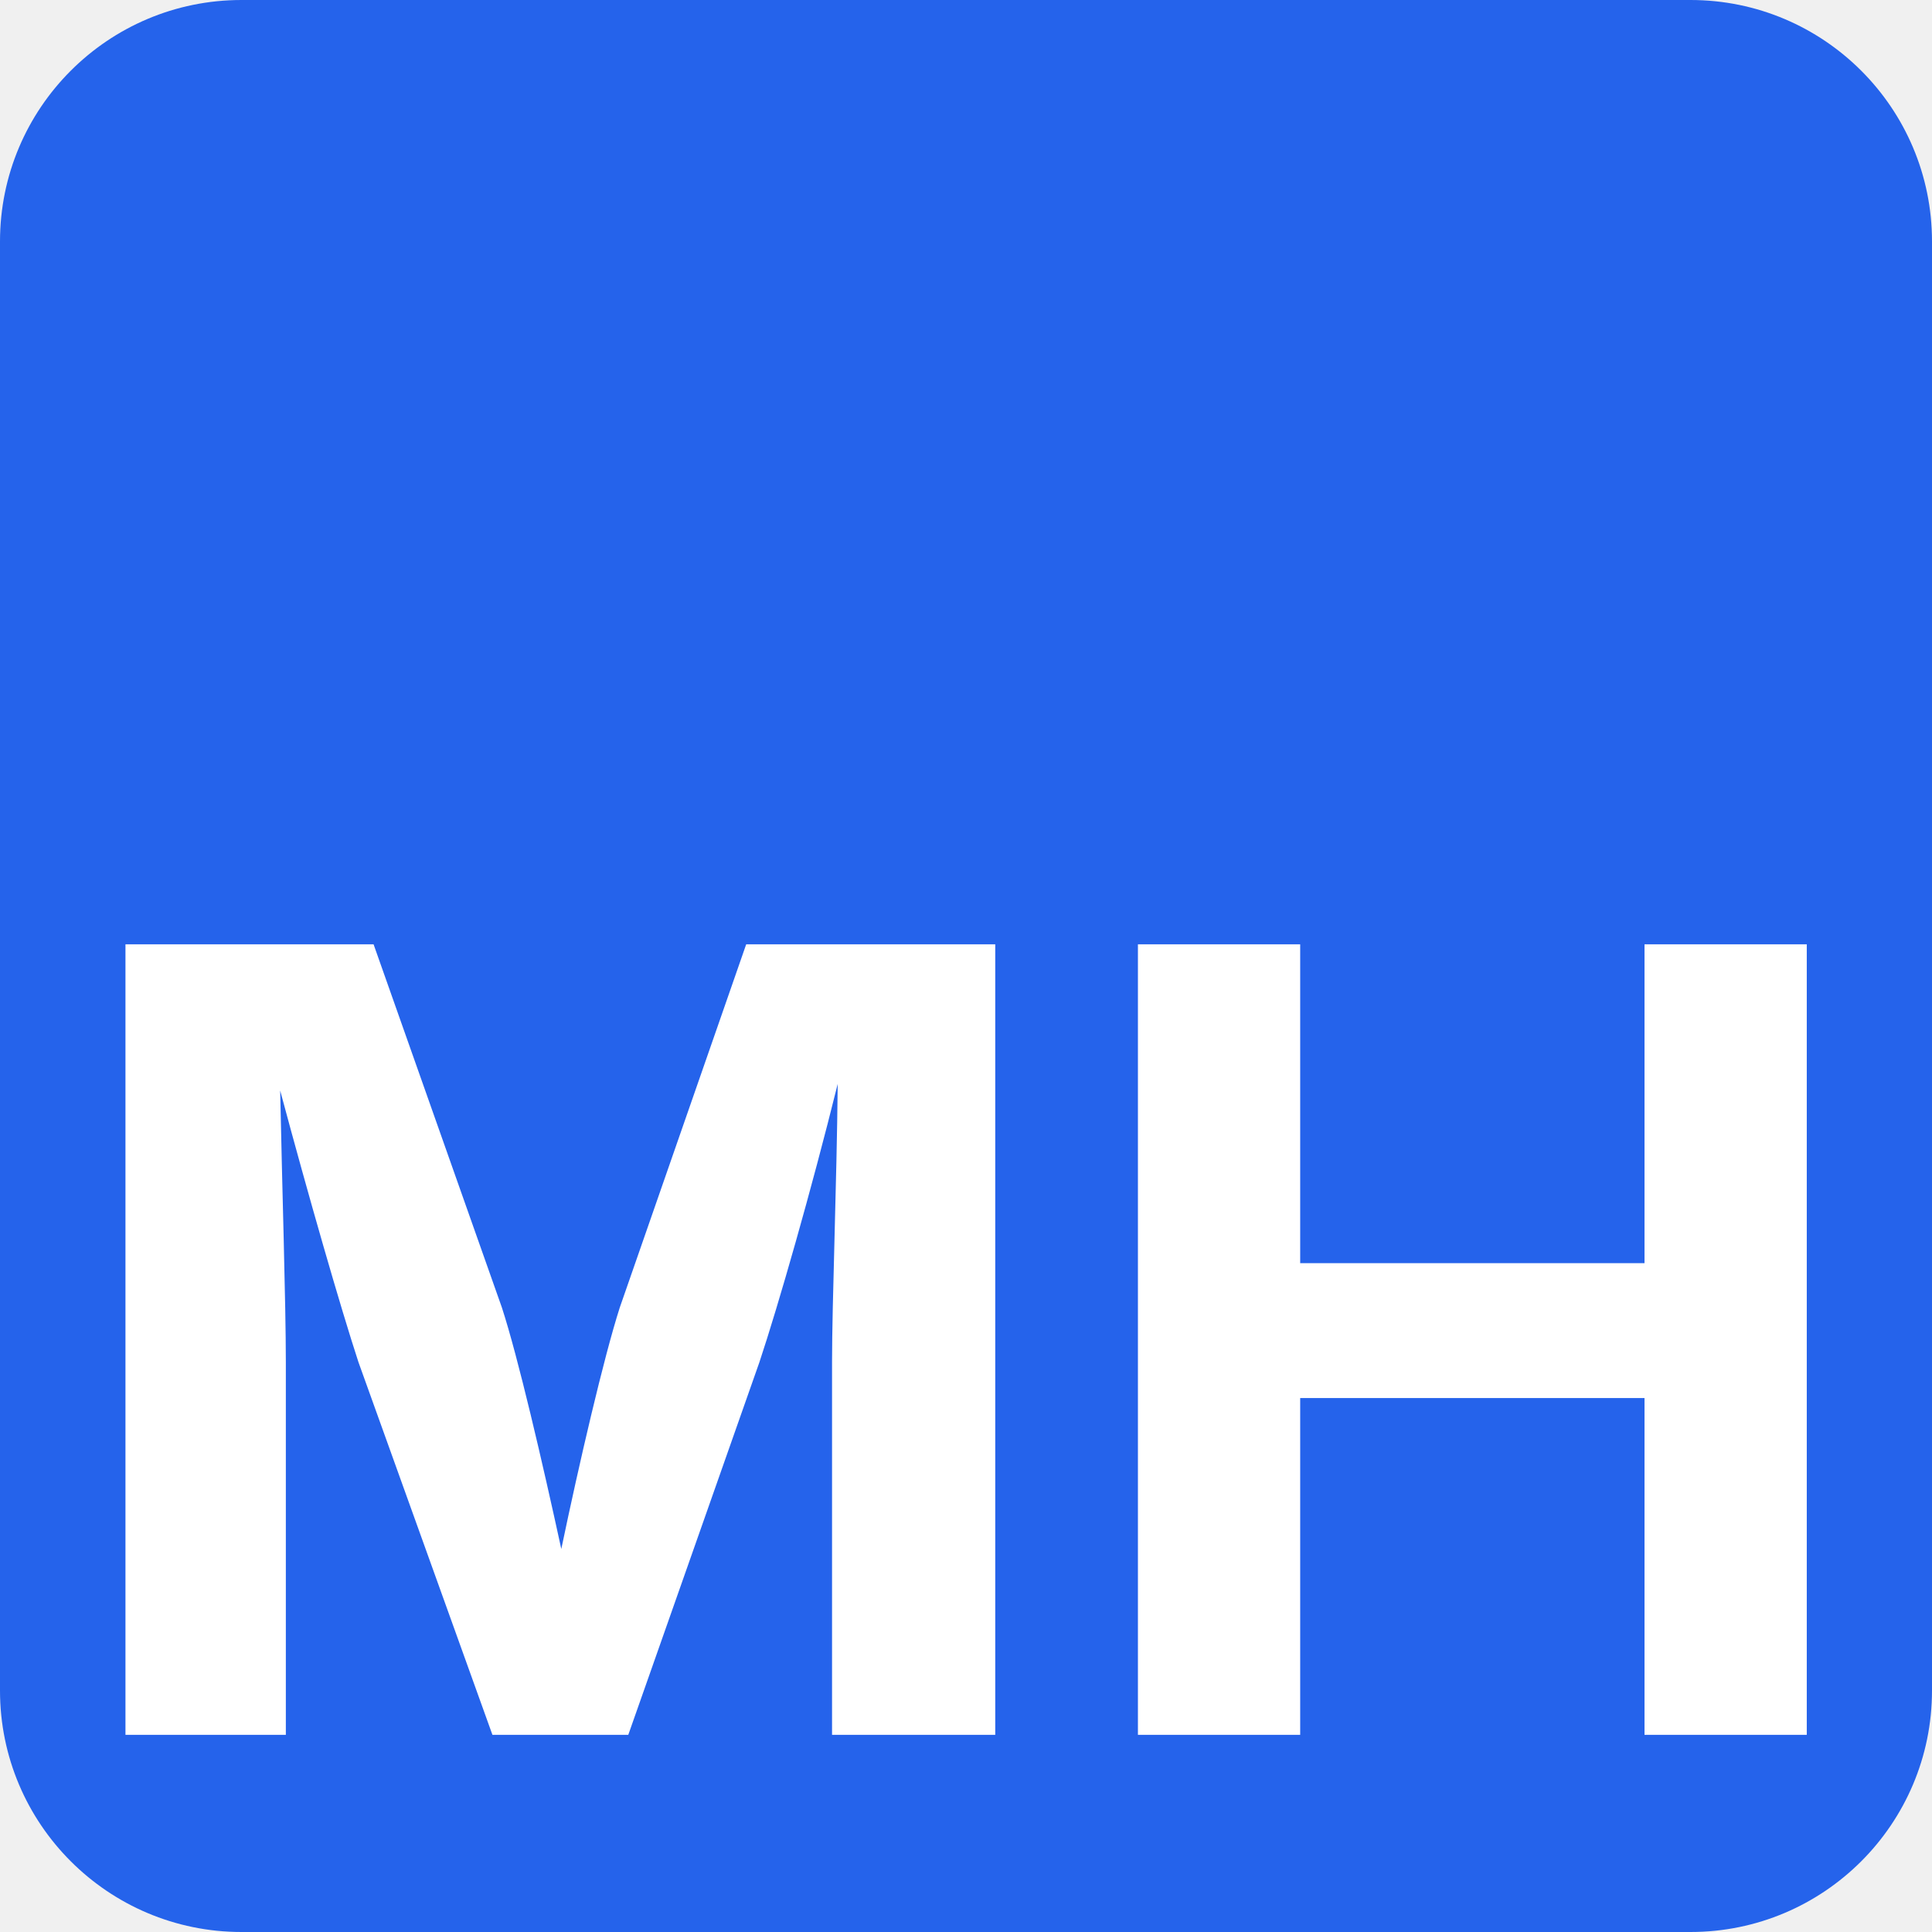
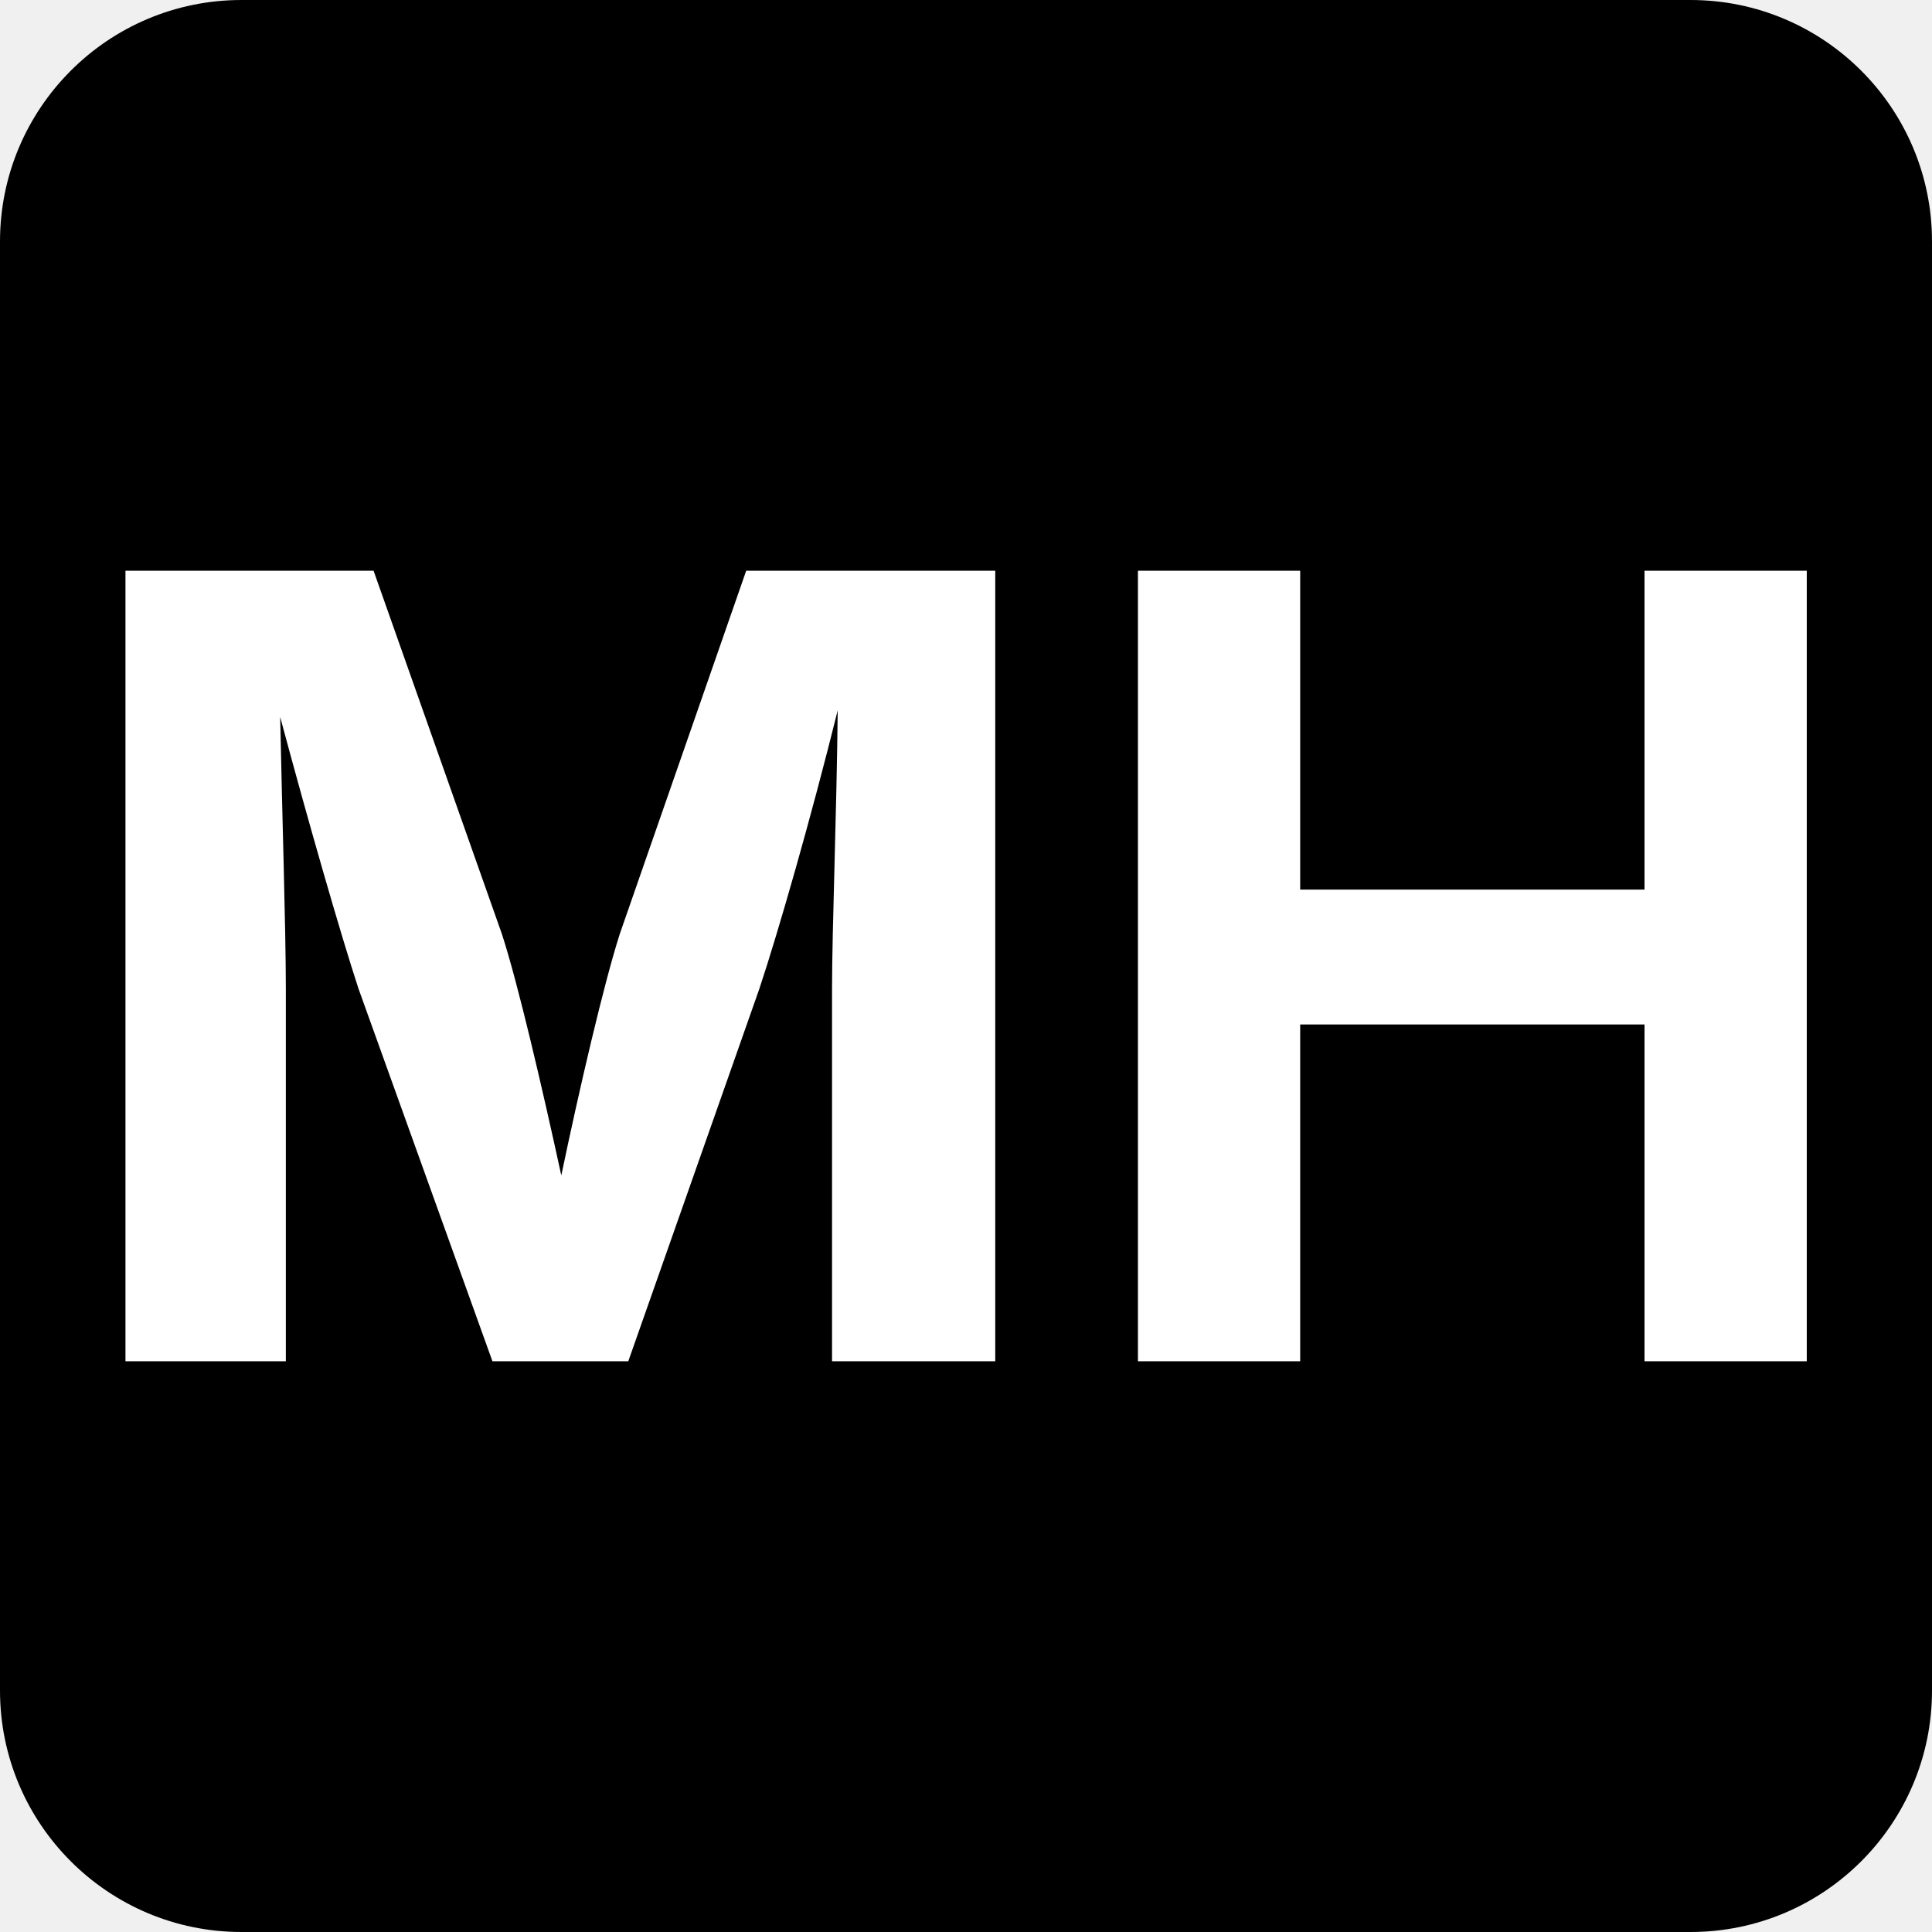
<svg xmlns="http://www.w3.org/2000/svg" width="32" height="32" viewBox="0 0 32 32" fill="none">
-   <rect width="32" height="32" rx="4" fill="#2563eb" />
-   <text x="16" y="22" font-family="system-ui, -apple-system, sans-serif" font-size="18" font-weight="bold" fill="white" text-anchor="middle" dominant-baseline="middle">MH</text>
+   <rect width="32" height="32" rx="4" fill="#000000" />
+   <text x="16" y="16" font-family="system-ui, -apple-system, sans-serif" font-size="18" font-weight="bold" fill="white" text-anchor="middle" dominant-baseline="central">MH</text>
</svg>
